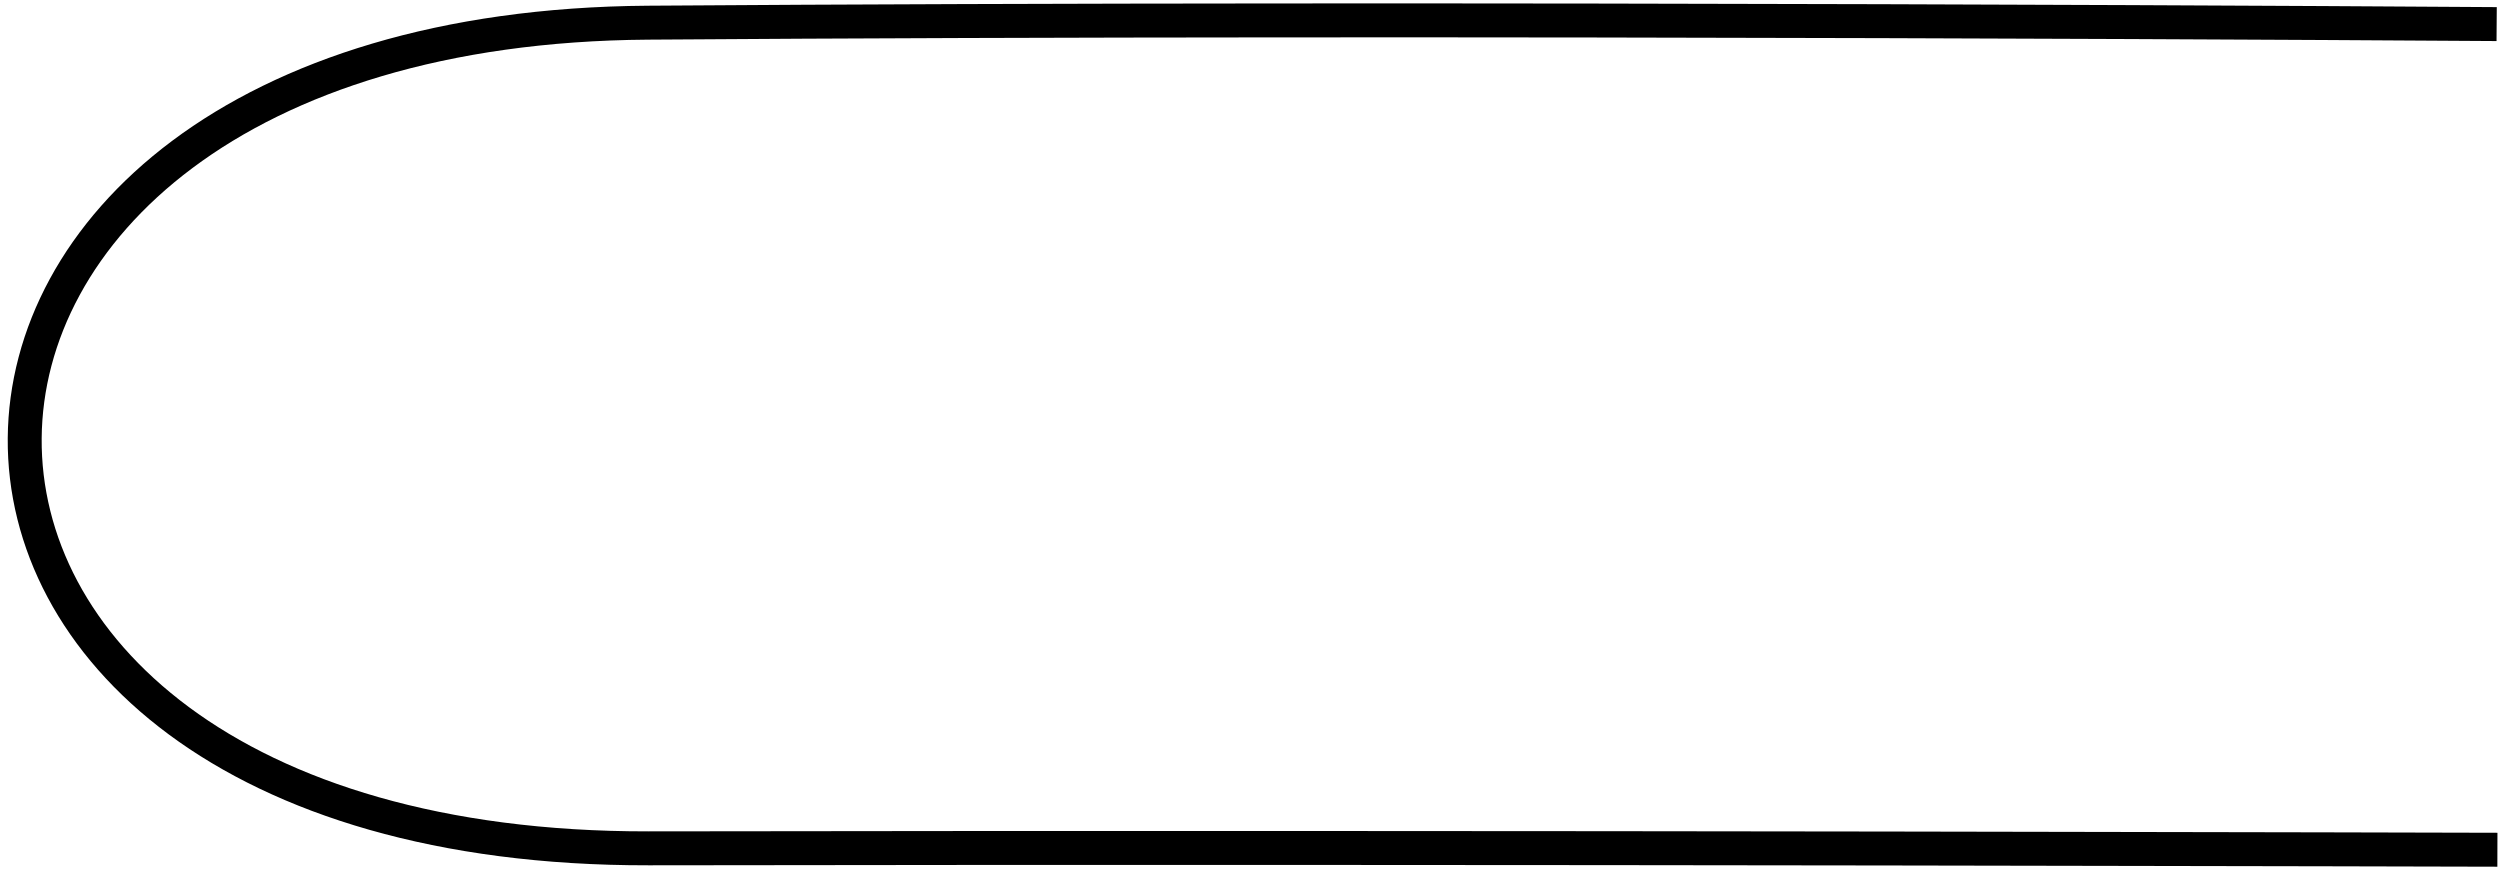
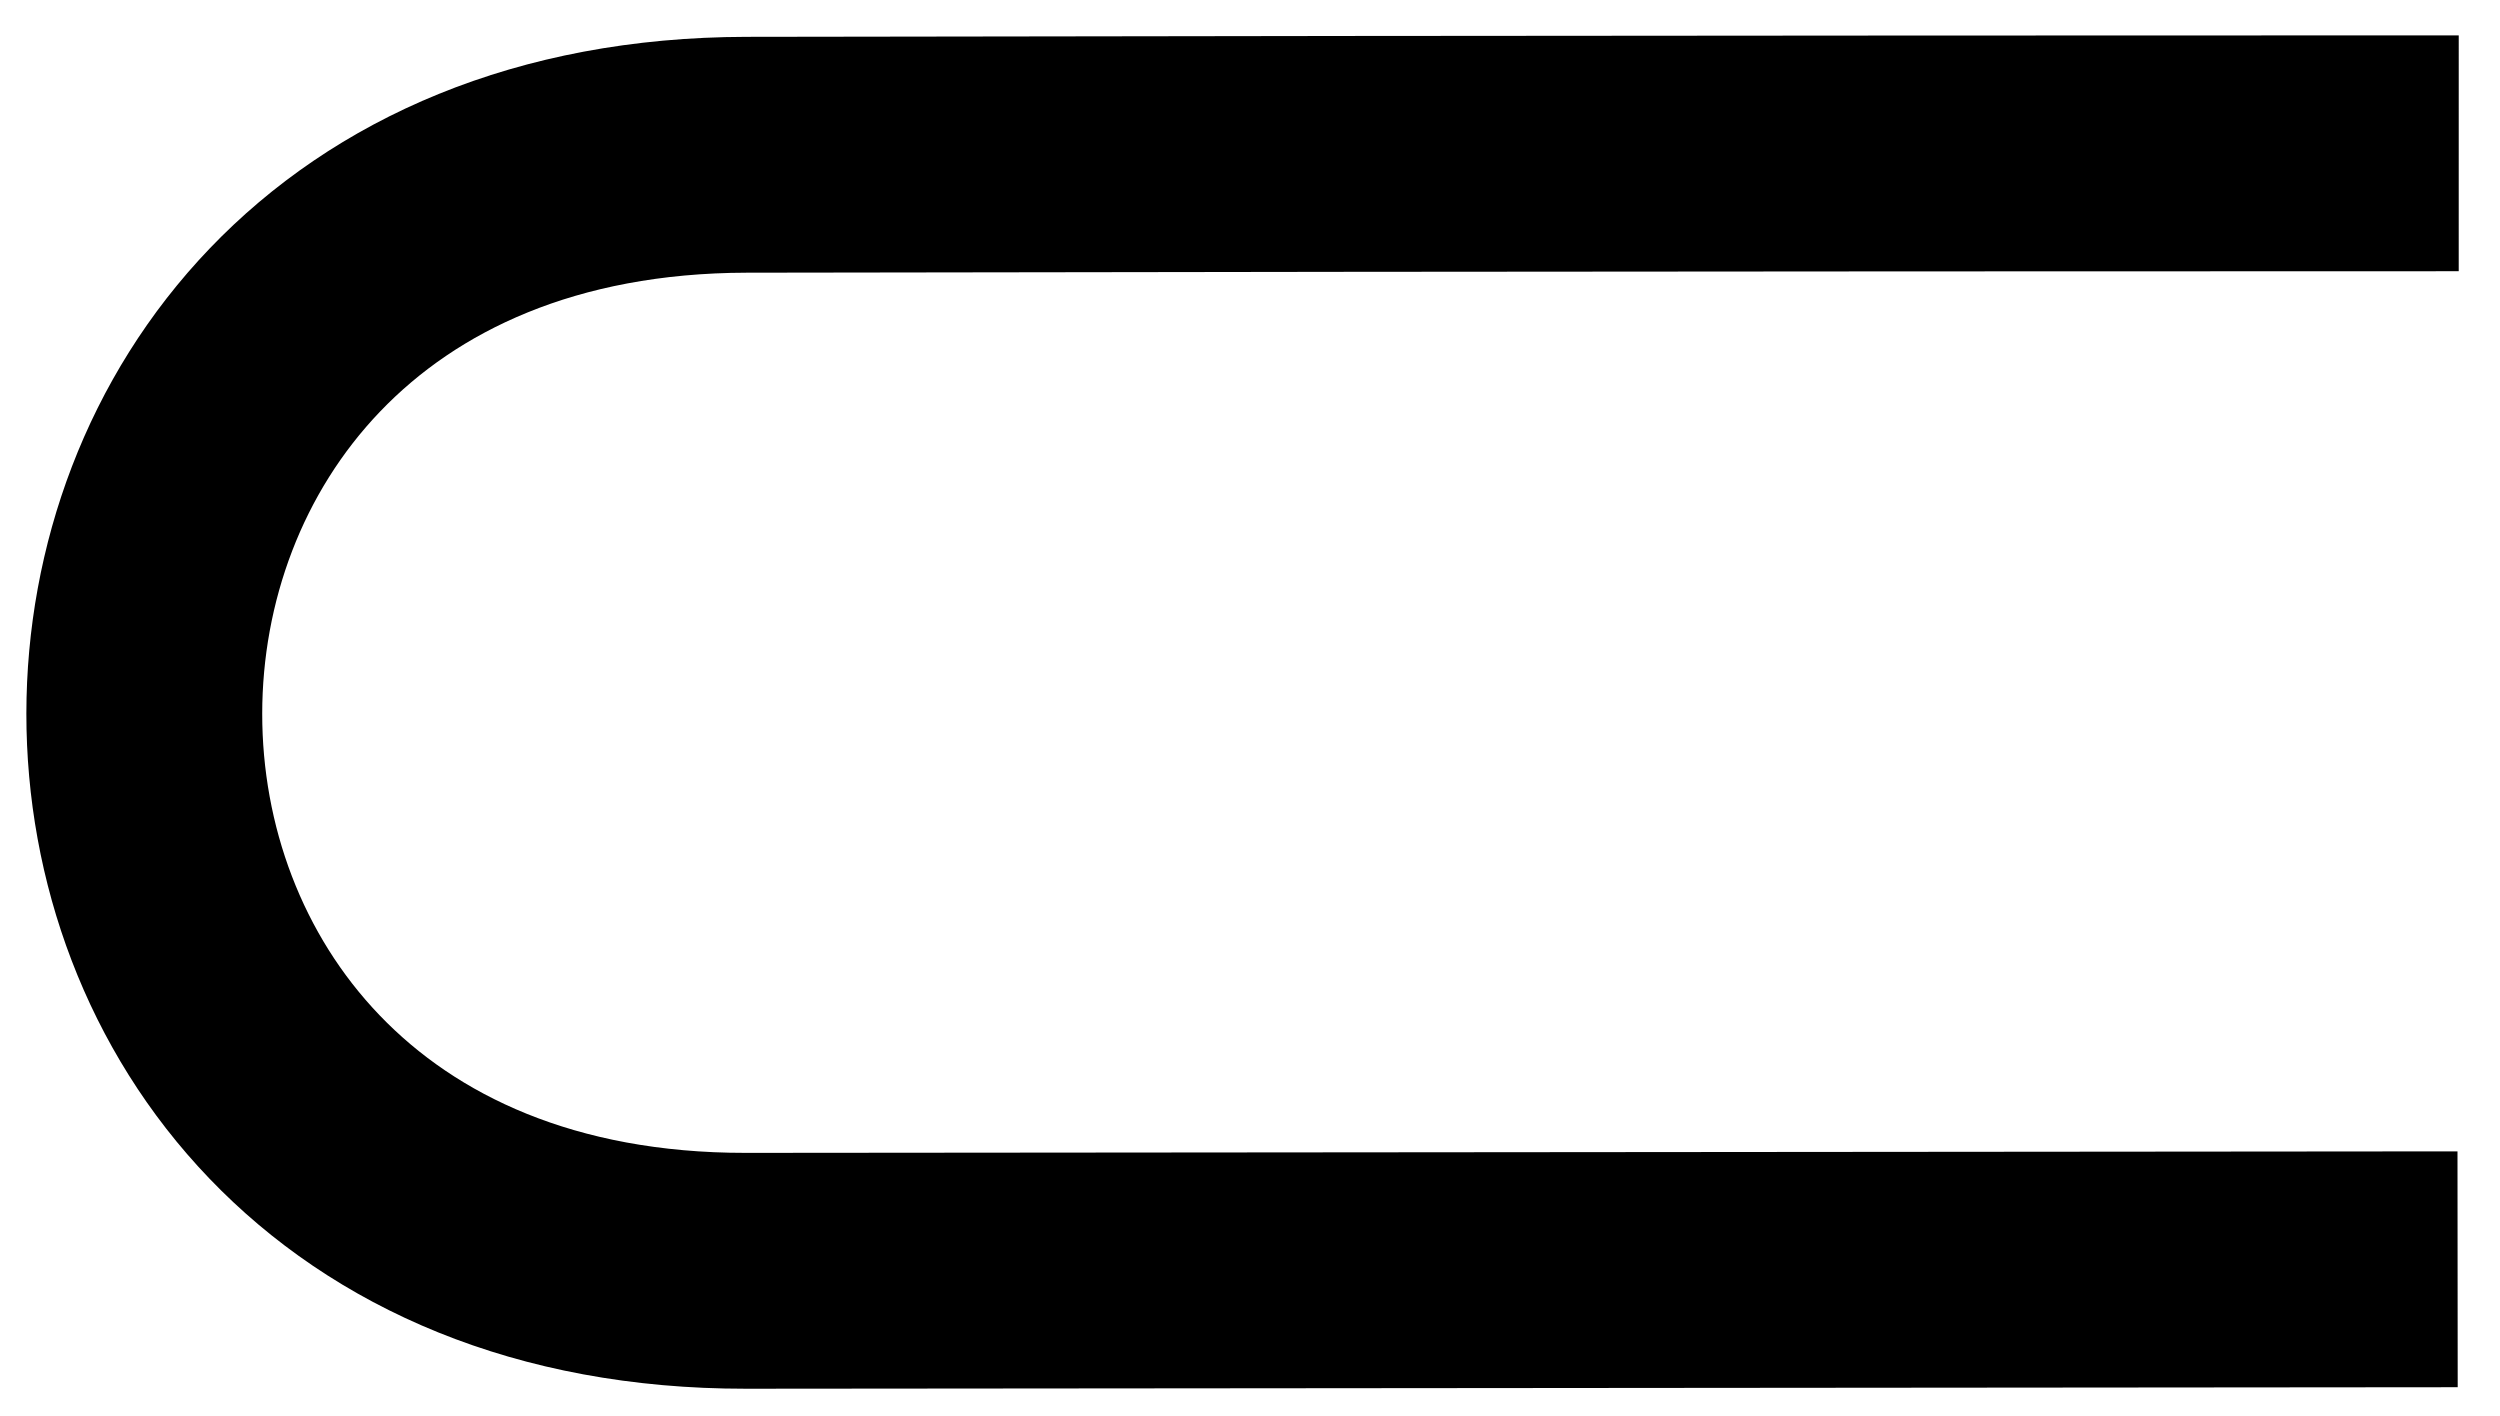
- <svg xmlns="http://www.w3.org/2000/svg" width="221" height="77" viewBox="0 0 221 77" fill="none">
-   <path d="M220.77 75.117C220.77 75.117 131.483 74.868 57.342 74.993C-16.799 75.117 -15.582 2.527 57.278 2.005C130.137 1.483 220.704 2.13 220.704 2.13" stroke="black" stroke-width="3" />
+ <svg xmlns="http://www.w3.org/2000/svg" width="53" height="30" viewBox="0 0 53 30" fill="none">
+   <path d="M52.101 26.909C52.101 26.909 32.821 26.926 15.81 26.941C-1.201 26.955 -1.187 3.314 15.827 3.281C32.84 3.249 52.125 3.25 52.125 3.25" stroke="black" stroke-width="5" />
</svg>
